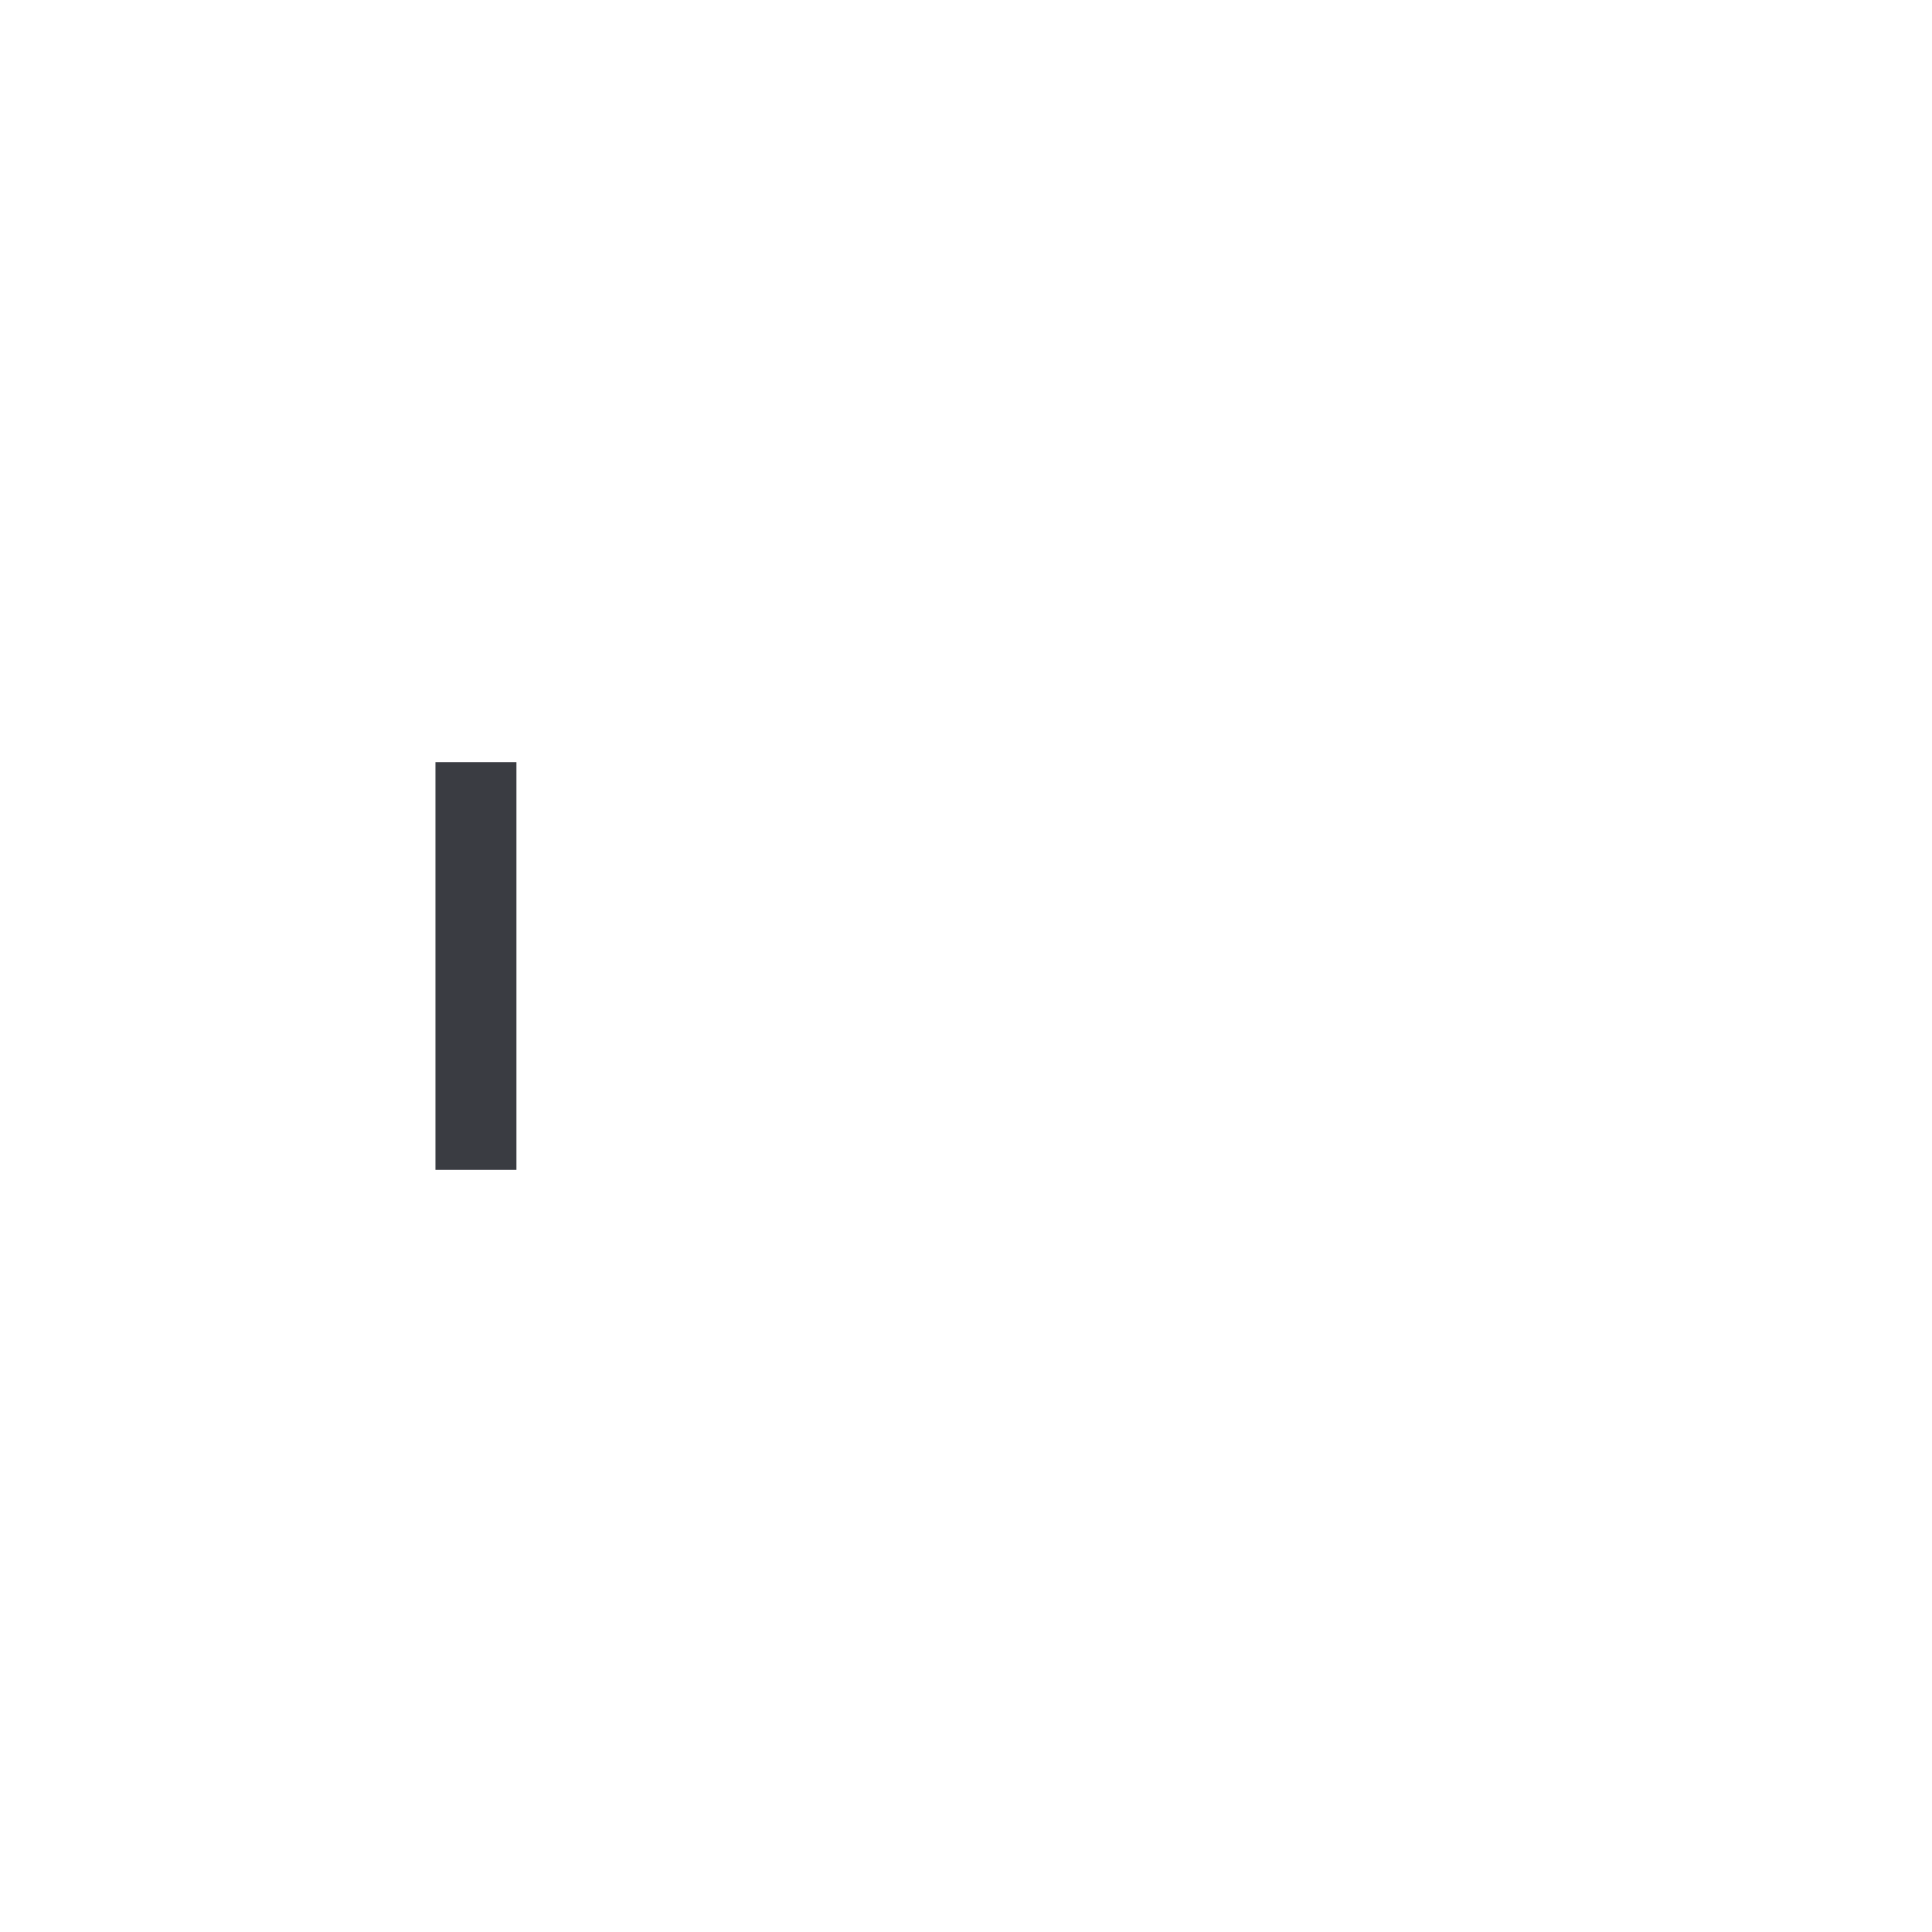
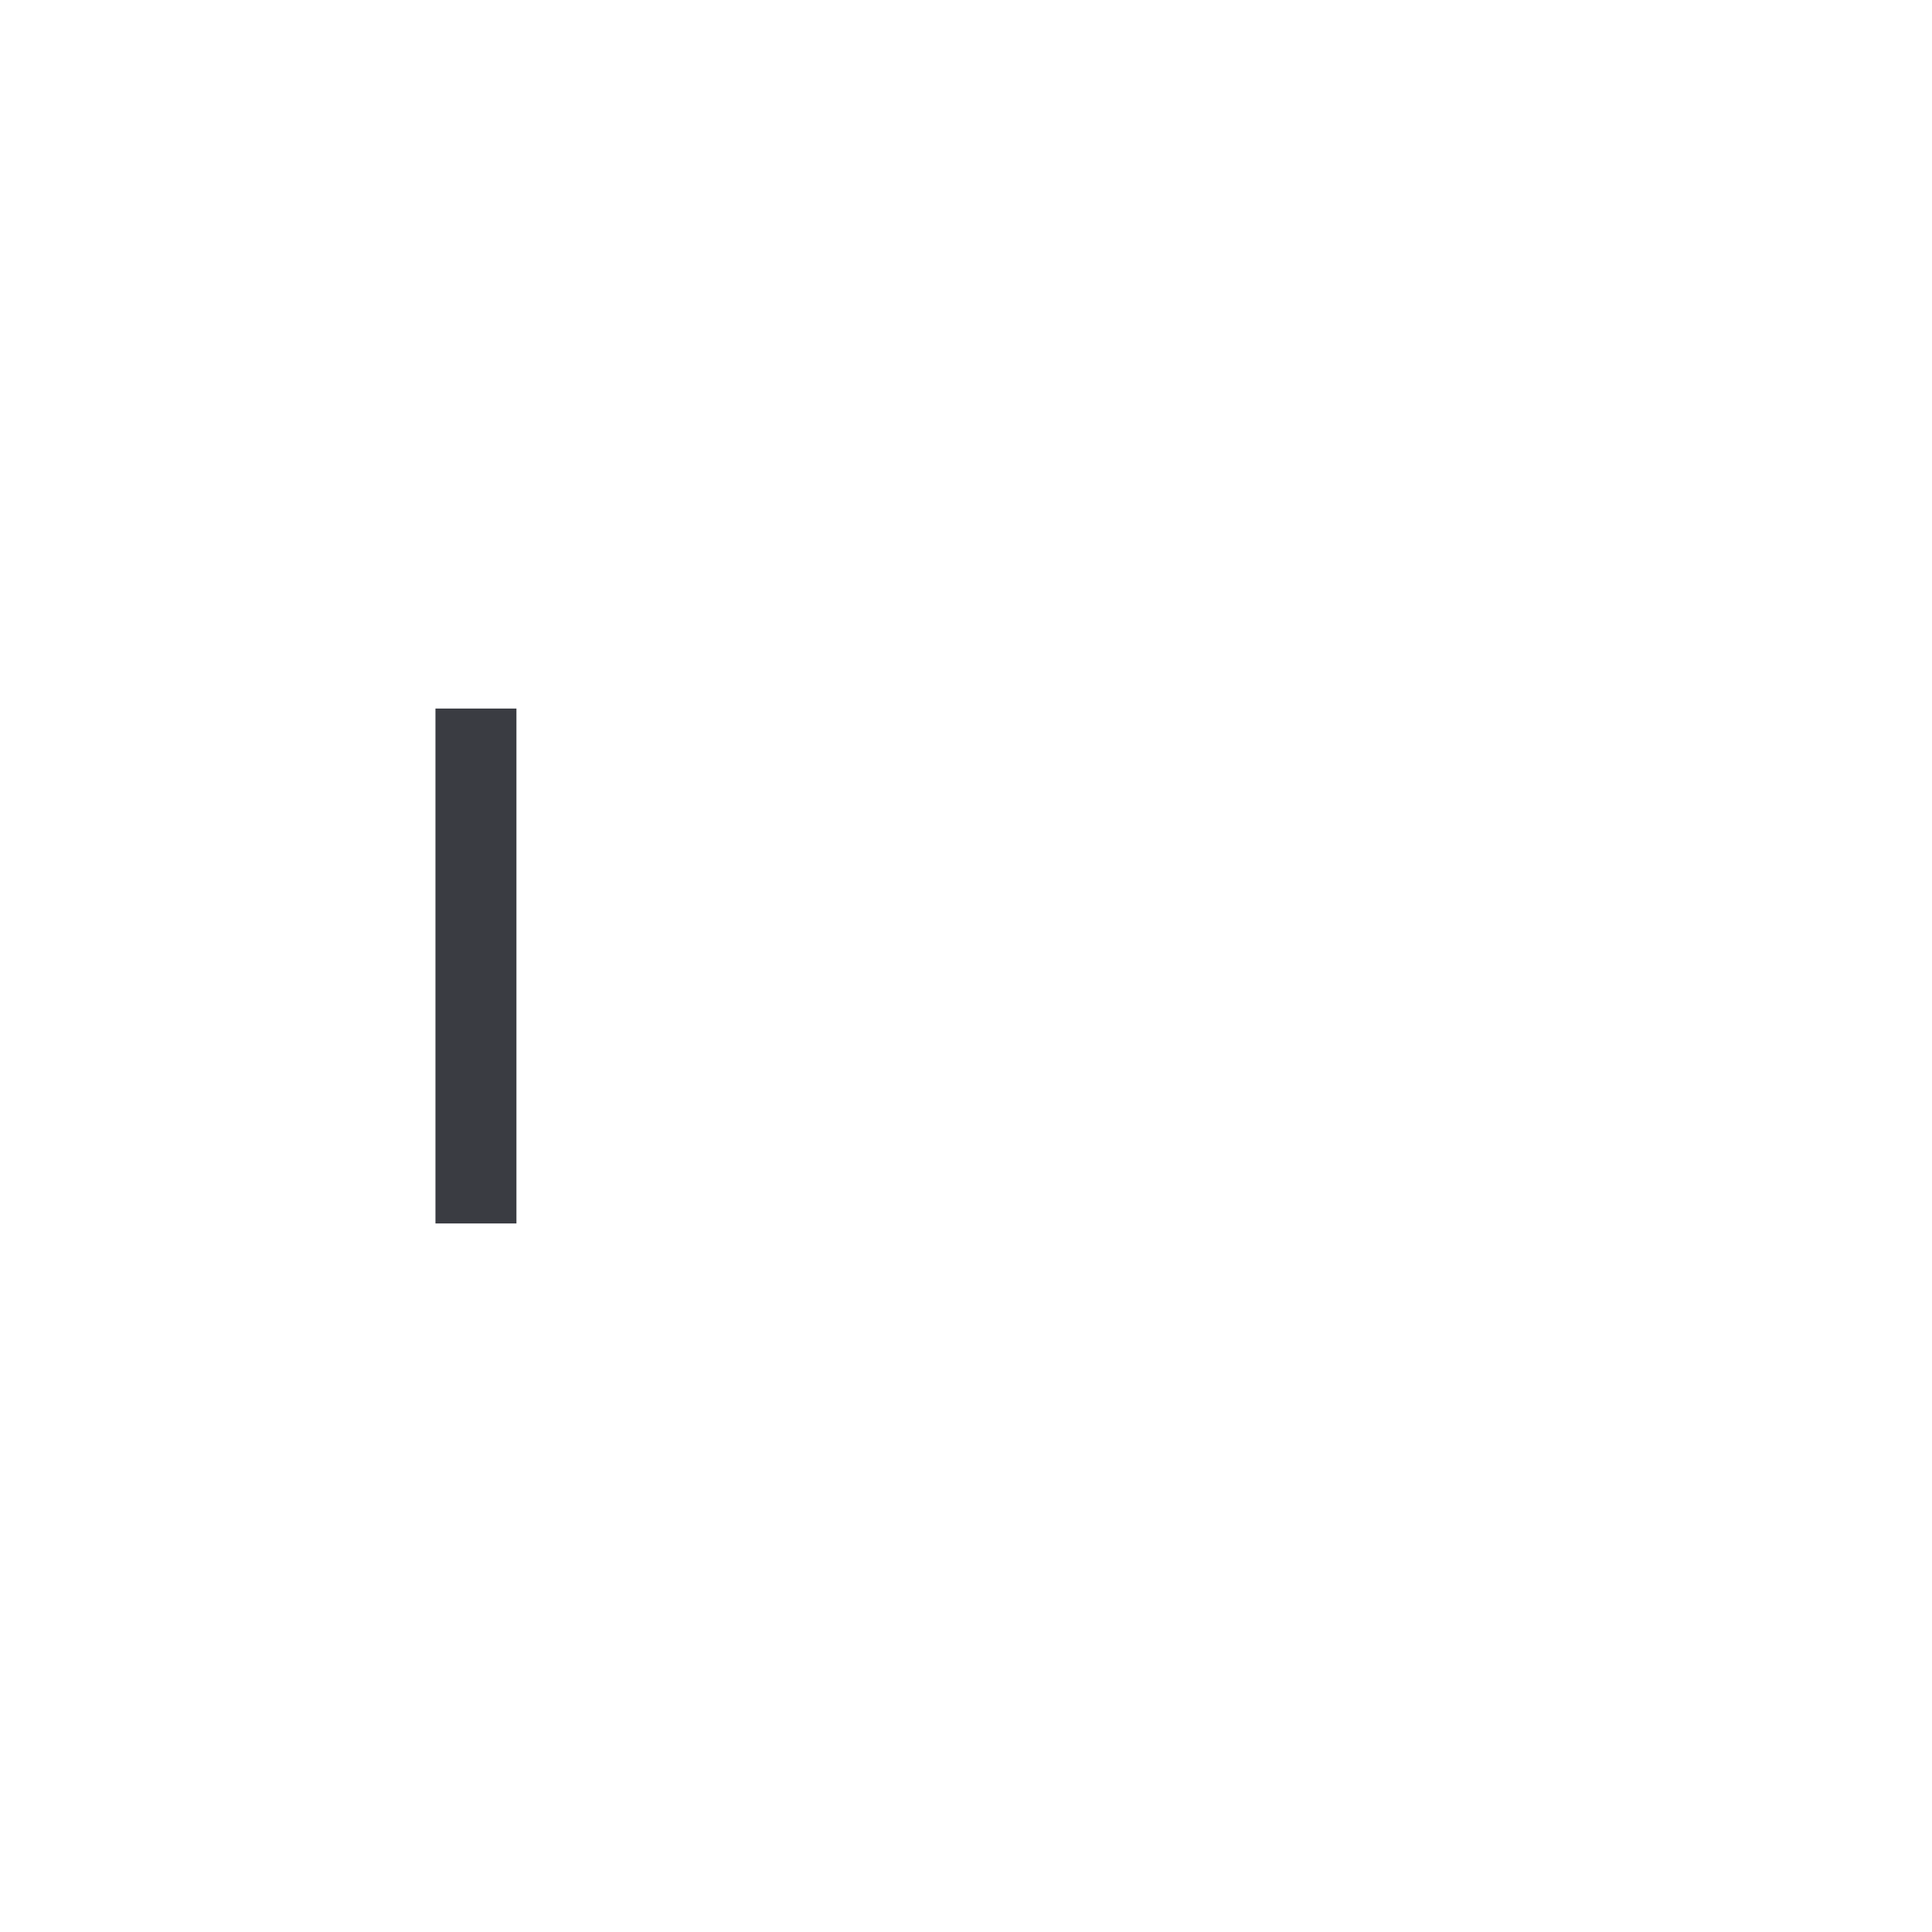
<svg xmlns="http://www.w3.org/2000/svg" width="1024" height="1024" viewBox="0 0 1024 1024">
  <g transform="translate(512 512) scale(0.74) translate(-501 -512)">
-     <rect x="121" y="366" width="58" height="292" fill="#3A3C42" />
+     <rect x="121" y="327.6" width="58" height="368.8" fill="#3A3C42" />
  </g>
</svg>
